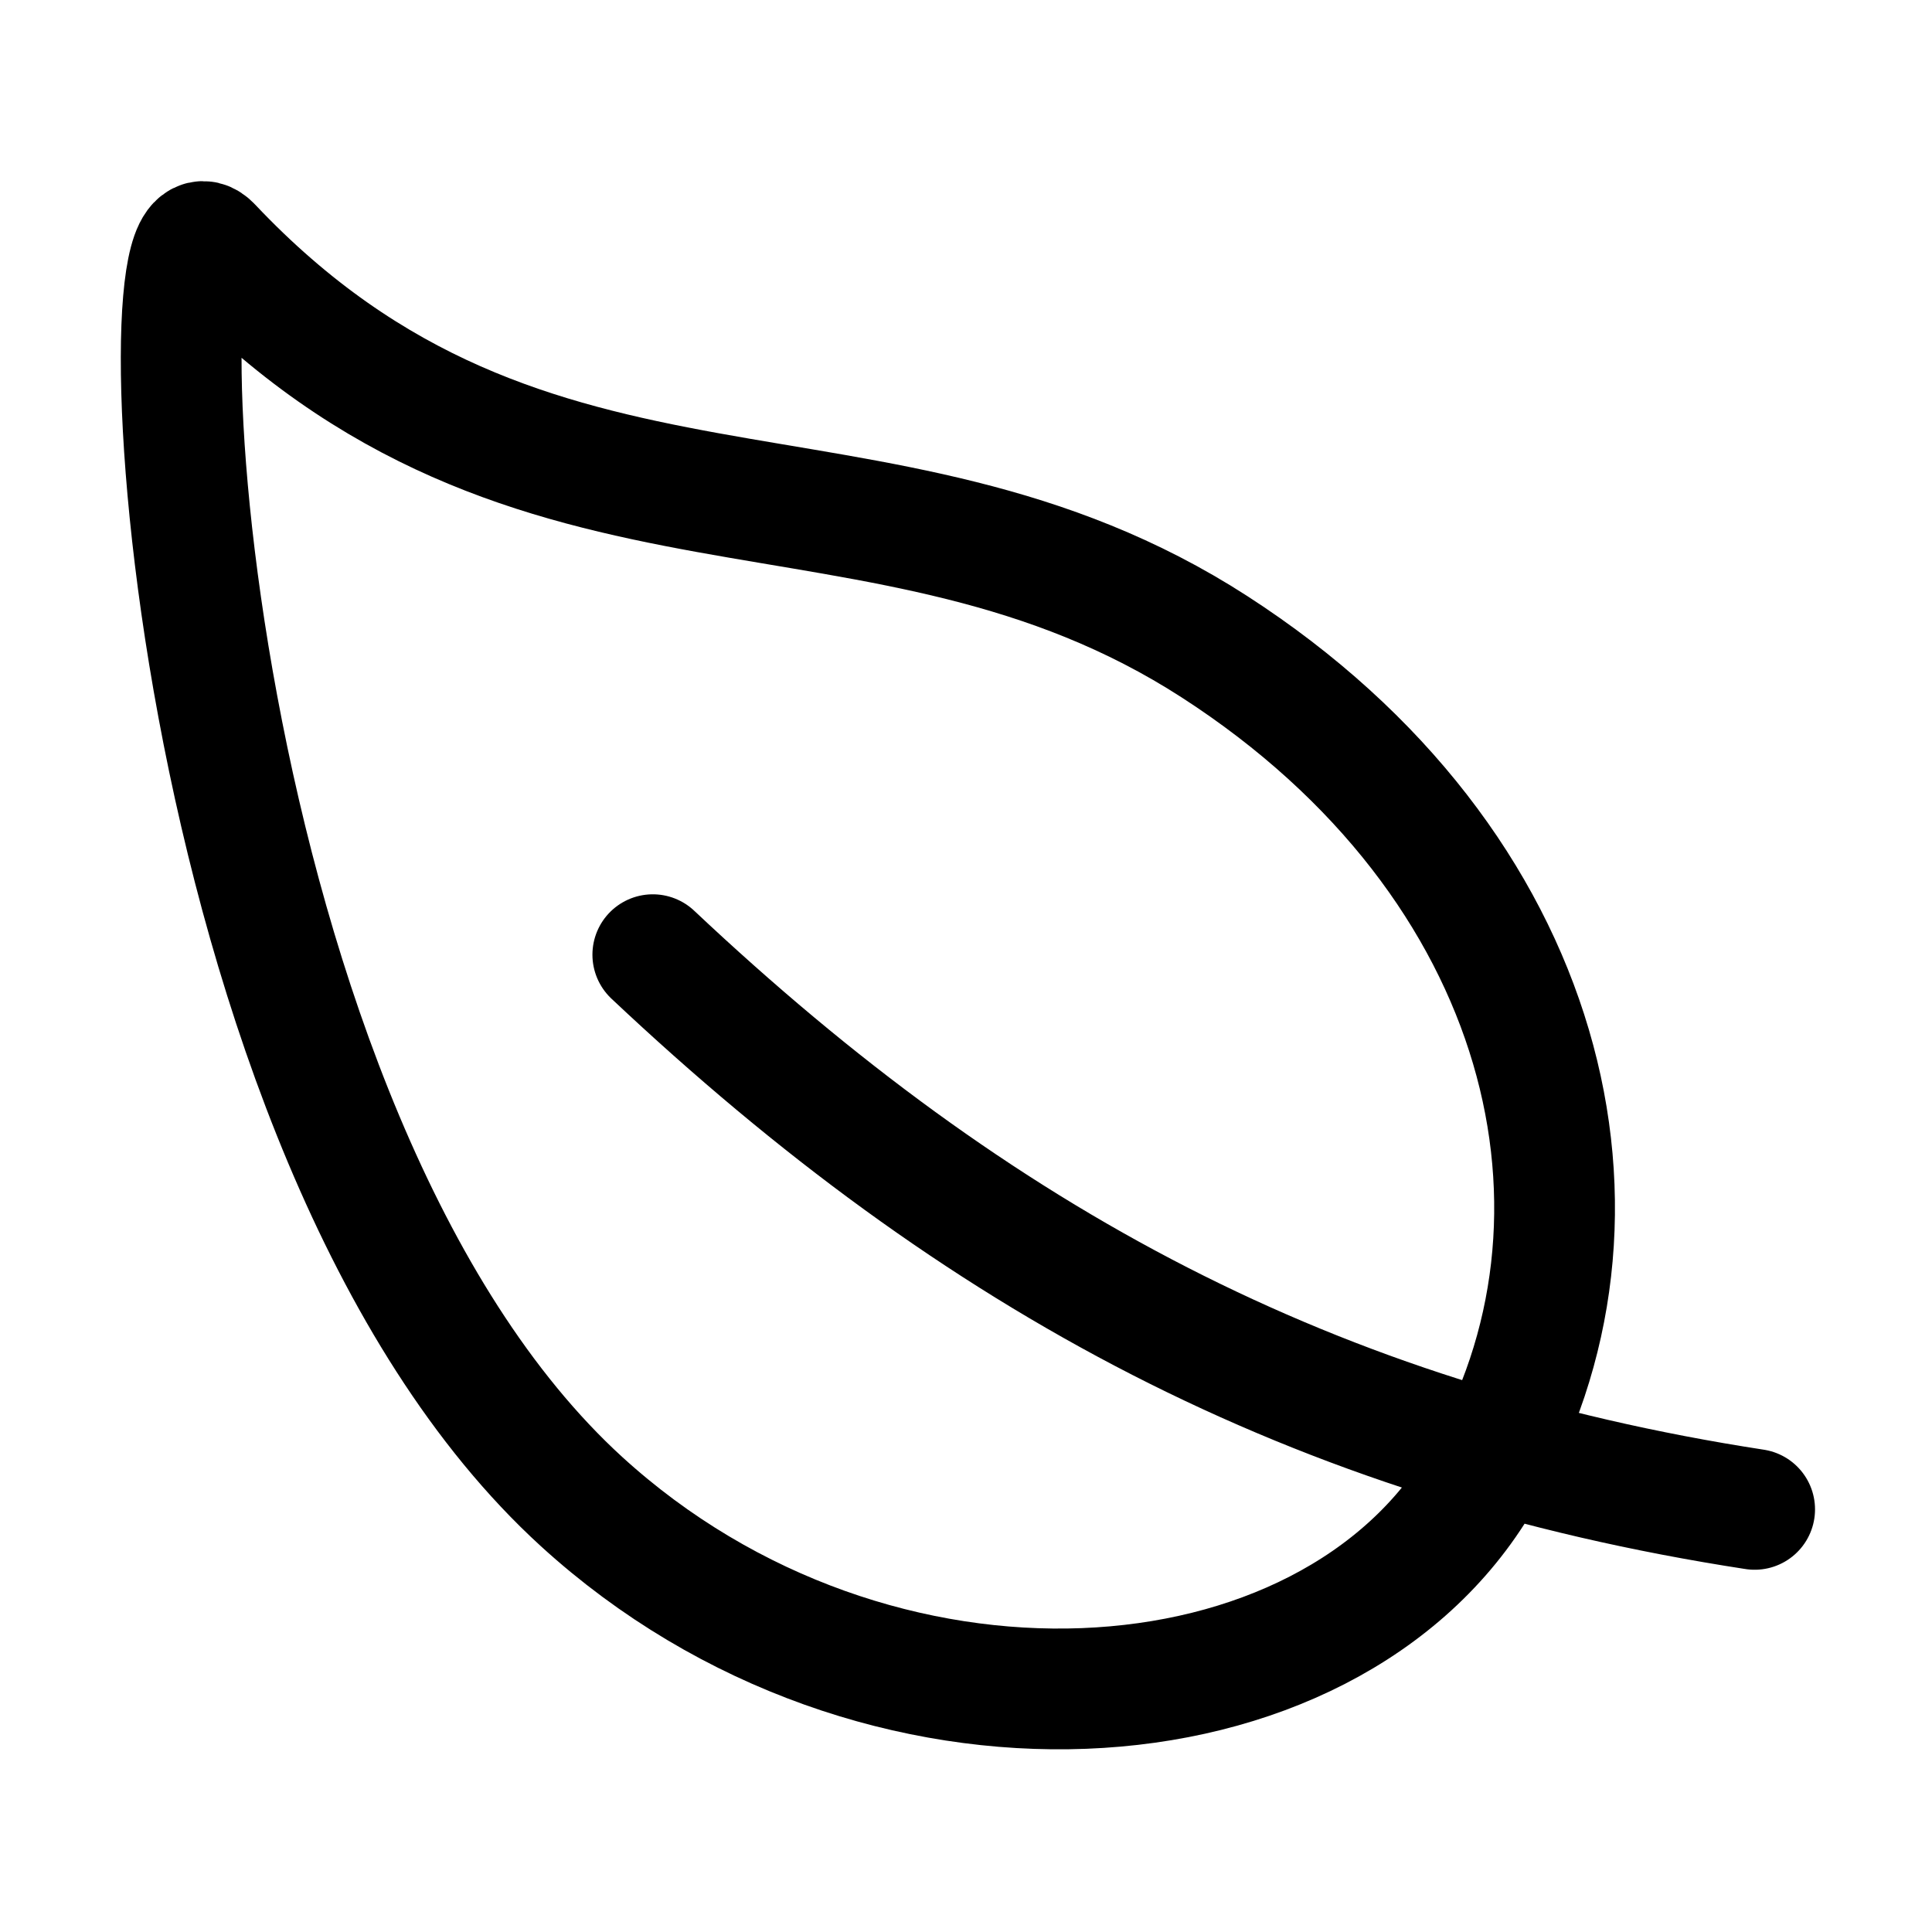
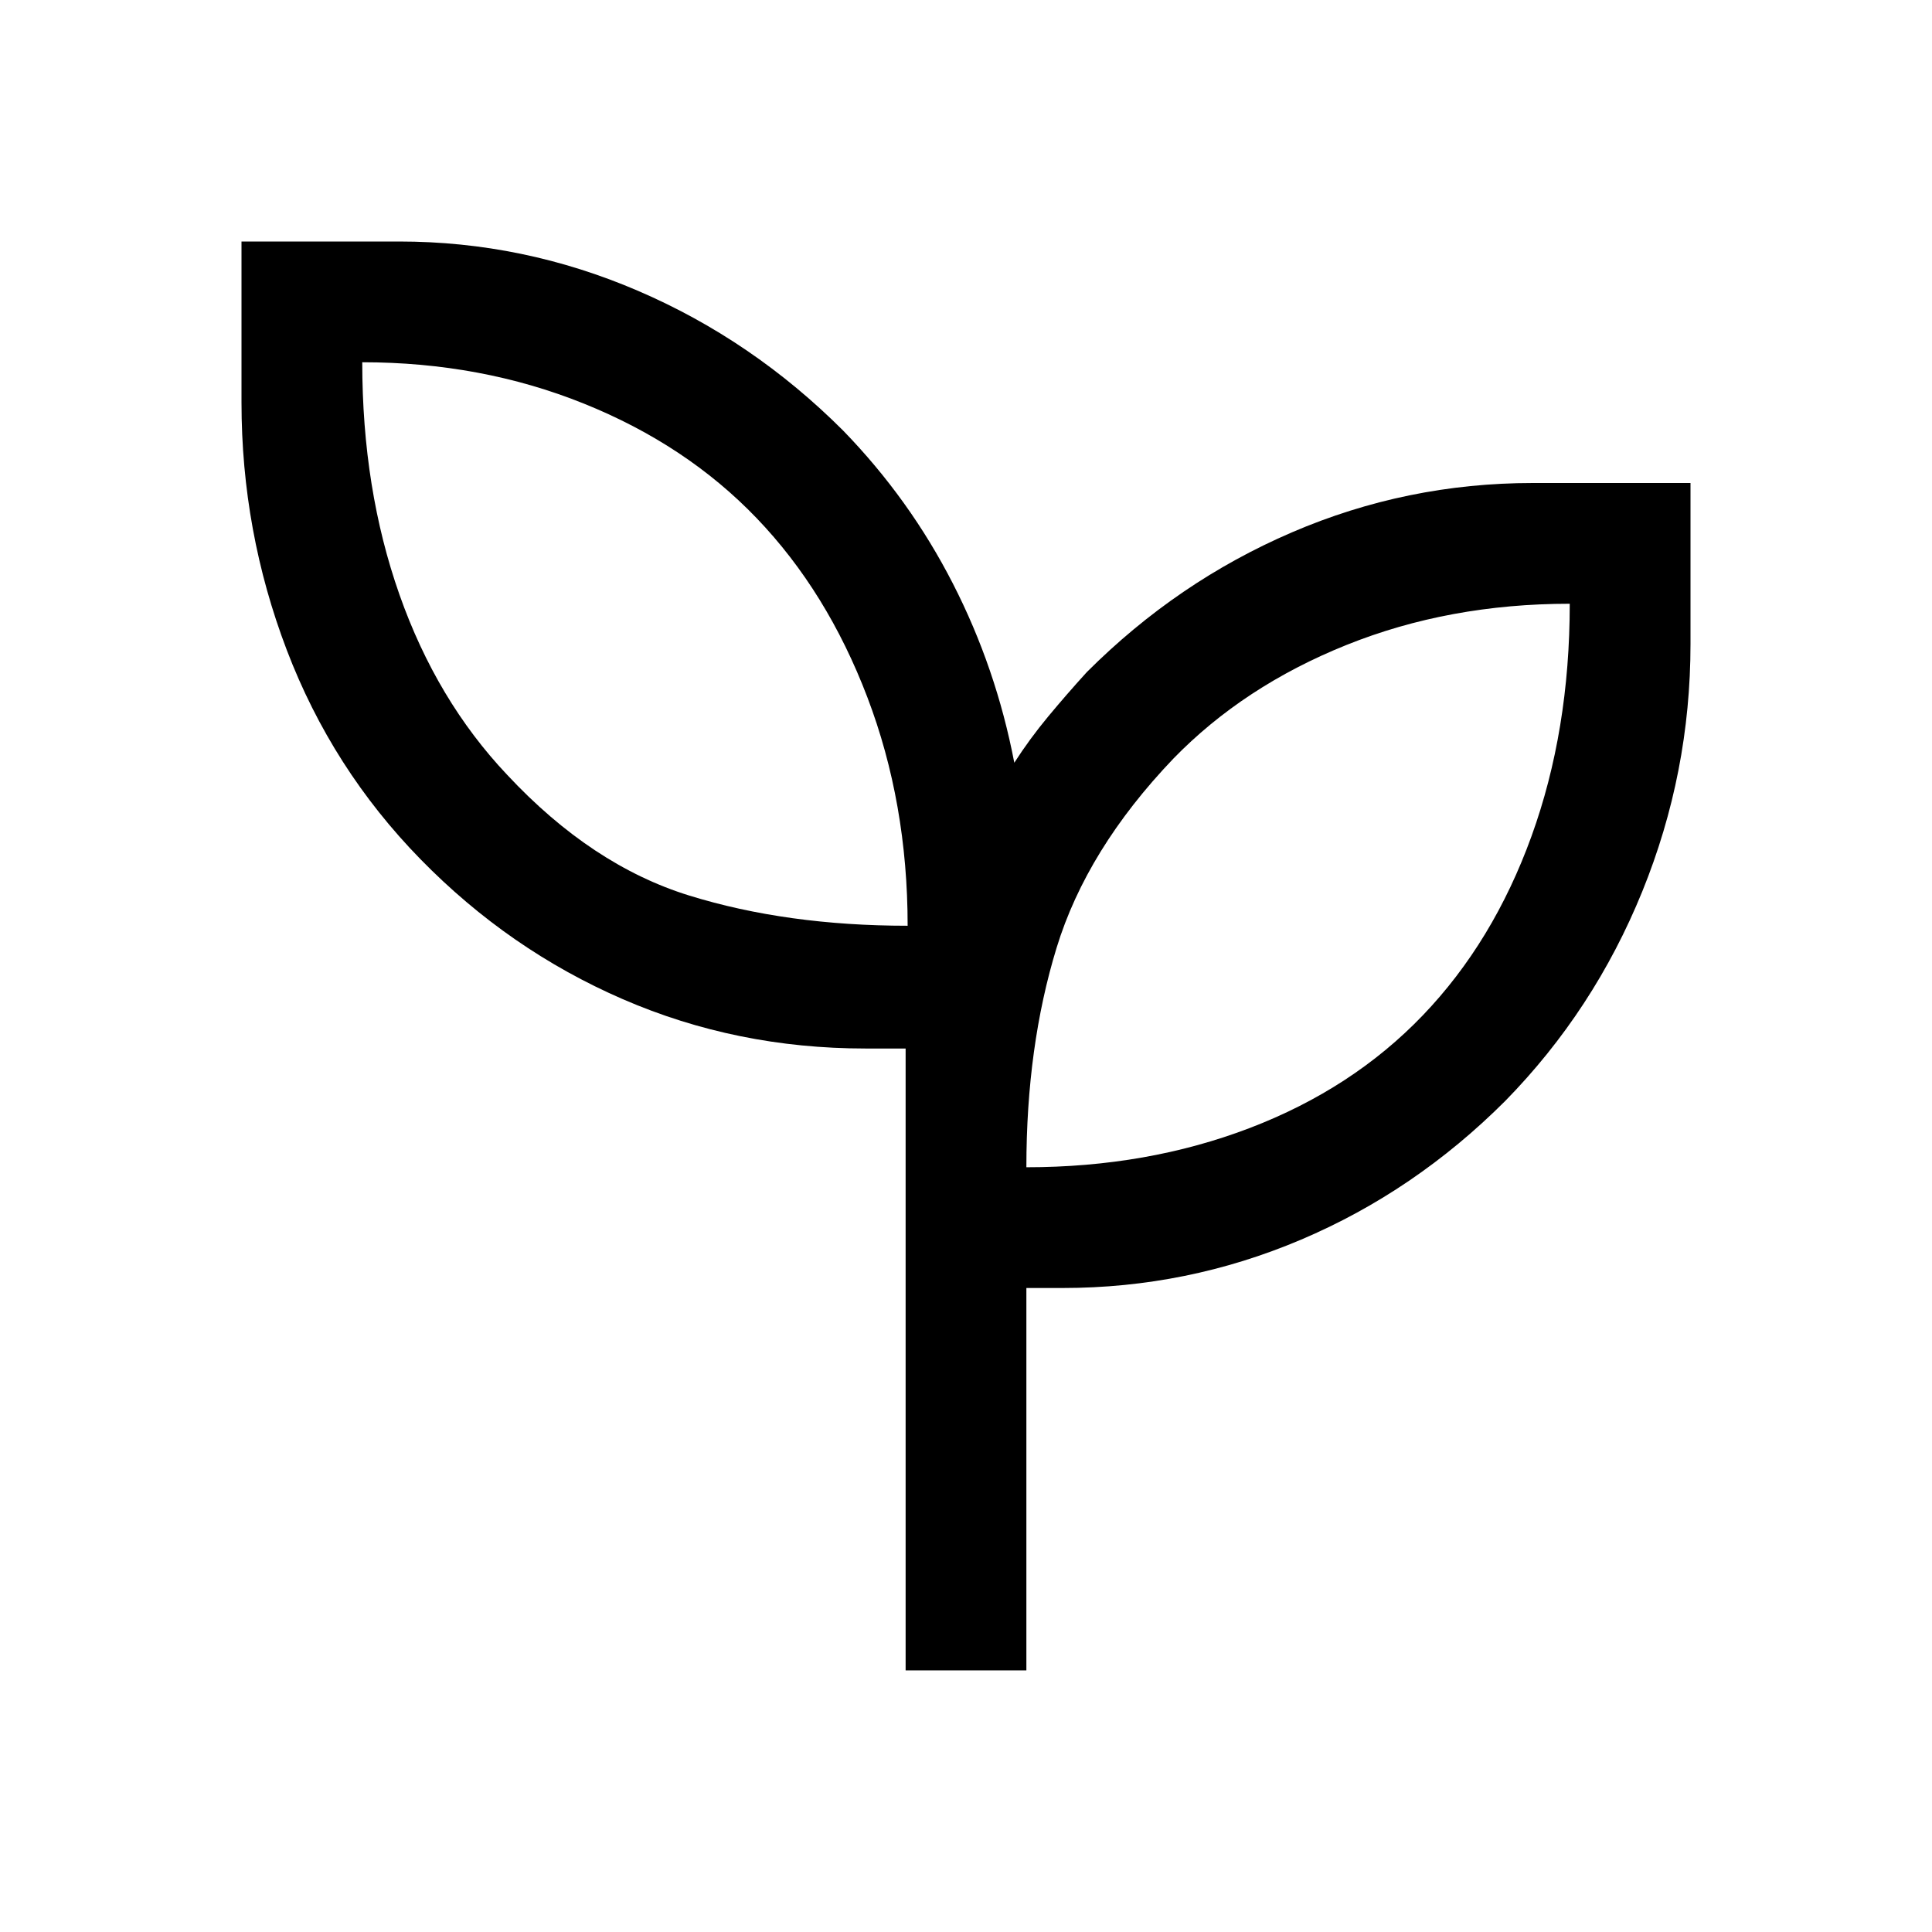
- <svg xmlns="http://www.w3.org/2000/svg" width="25" height="25" class="ionicon" viewBox="0 0 512 512">
-   <path d="M321.89 171.42C233 114 141 155.22 56 65.22c-19.8-21-8.3 235.5 98.1 332.7 77.79 71 197.9 63.08 238.4-5.92s18.28-163.17-70.61-220.58zM173 253c86 81 175 129 292 147" fill="none" stroke="currentColor" stroke-linecap="round" stroke-linejoin="round" stroke-width="32" />
+ <svg xmlns="http://www.w3.org/2000/svg" height="25" viewBox="0 96 960 960" width="25">
+   <path d="M450 926V617h-20q-64 0-120.5-24.5T209 523q-44-45-66.5-104T120 296v-80h78.322Q260 216 317 240.5T419 310q33 34 54.5 76t30.5 89q7.647-11.9 16.824-22.95Q530 441 540 430q45-45 102-69.5T761.667 336H840v80q0 64-23.979 123Q792.043 598 748 643q-45 45-101.561 69Q589.878 736 528 736h-18v190h-60Zm1-370q0-61-20-113.5t-55-89q-35-36.5-86-57T180 276q0 63 18.5 115.5T252 481q42 45 90.5 60T451 556Zm59 120q60 0 111-19.5t86-56q35-36.5 54-89T780 396q-60 0-111 20.5T583 473q-43 45-58 94t-15 109Zm0 0Zm-59-120Z" />
</svg>
